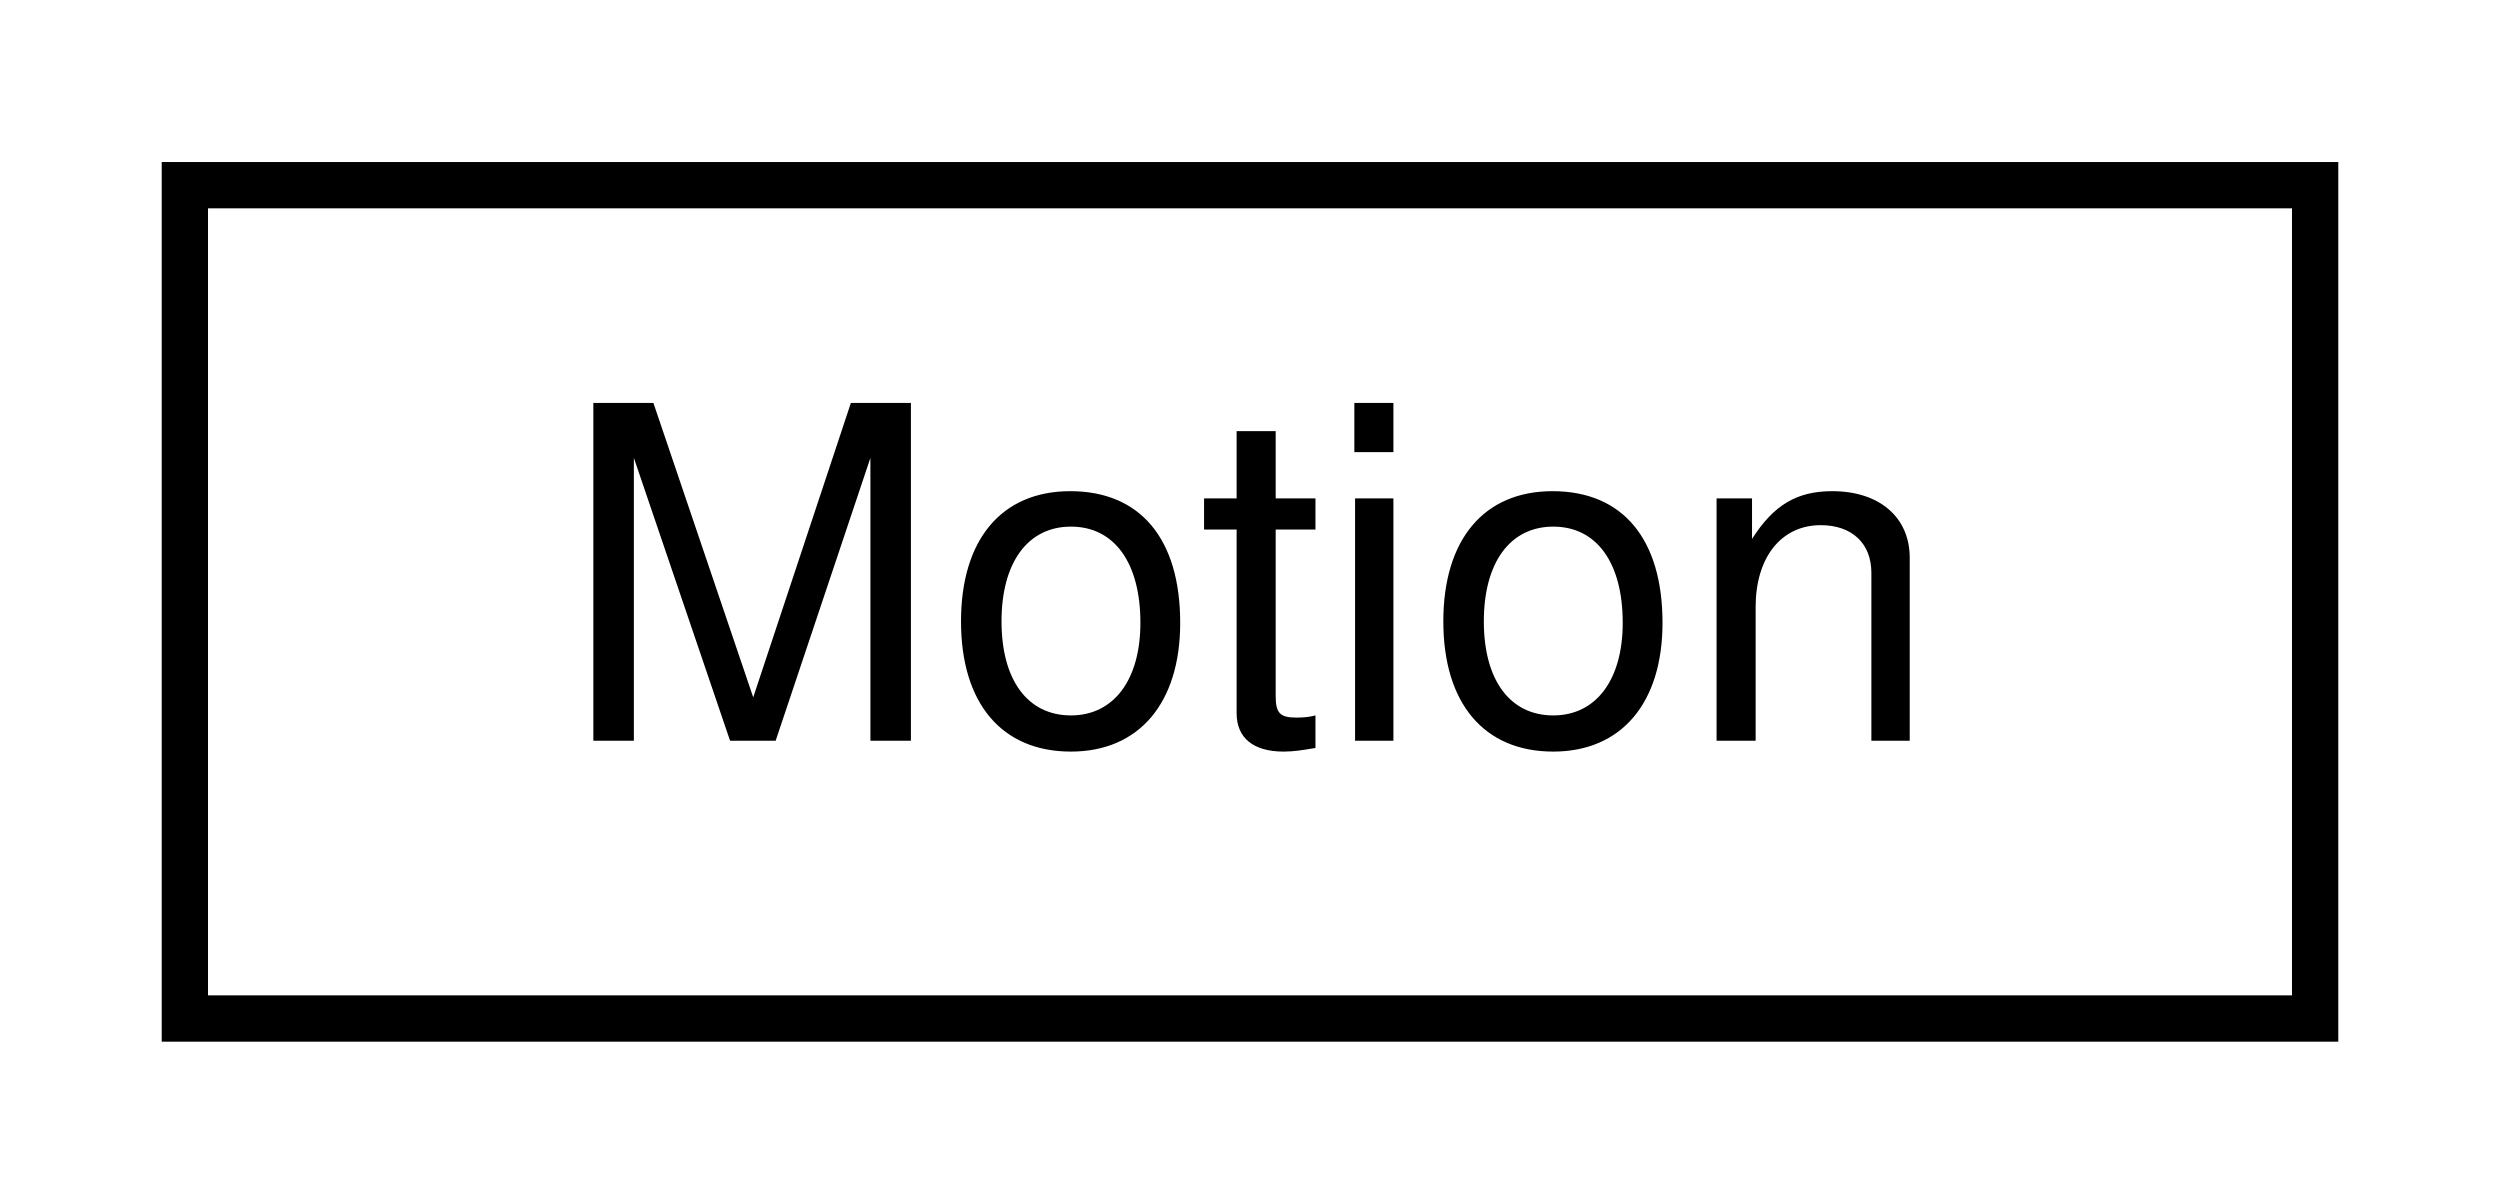
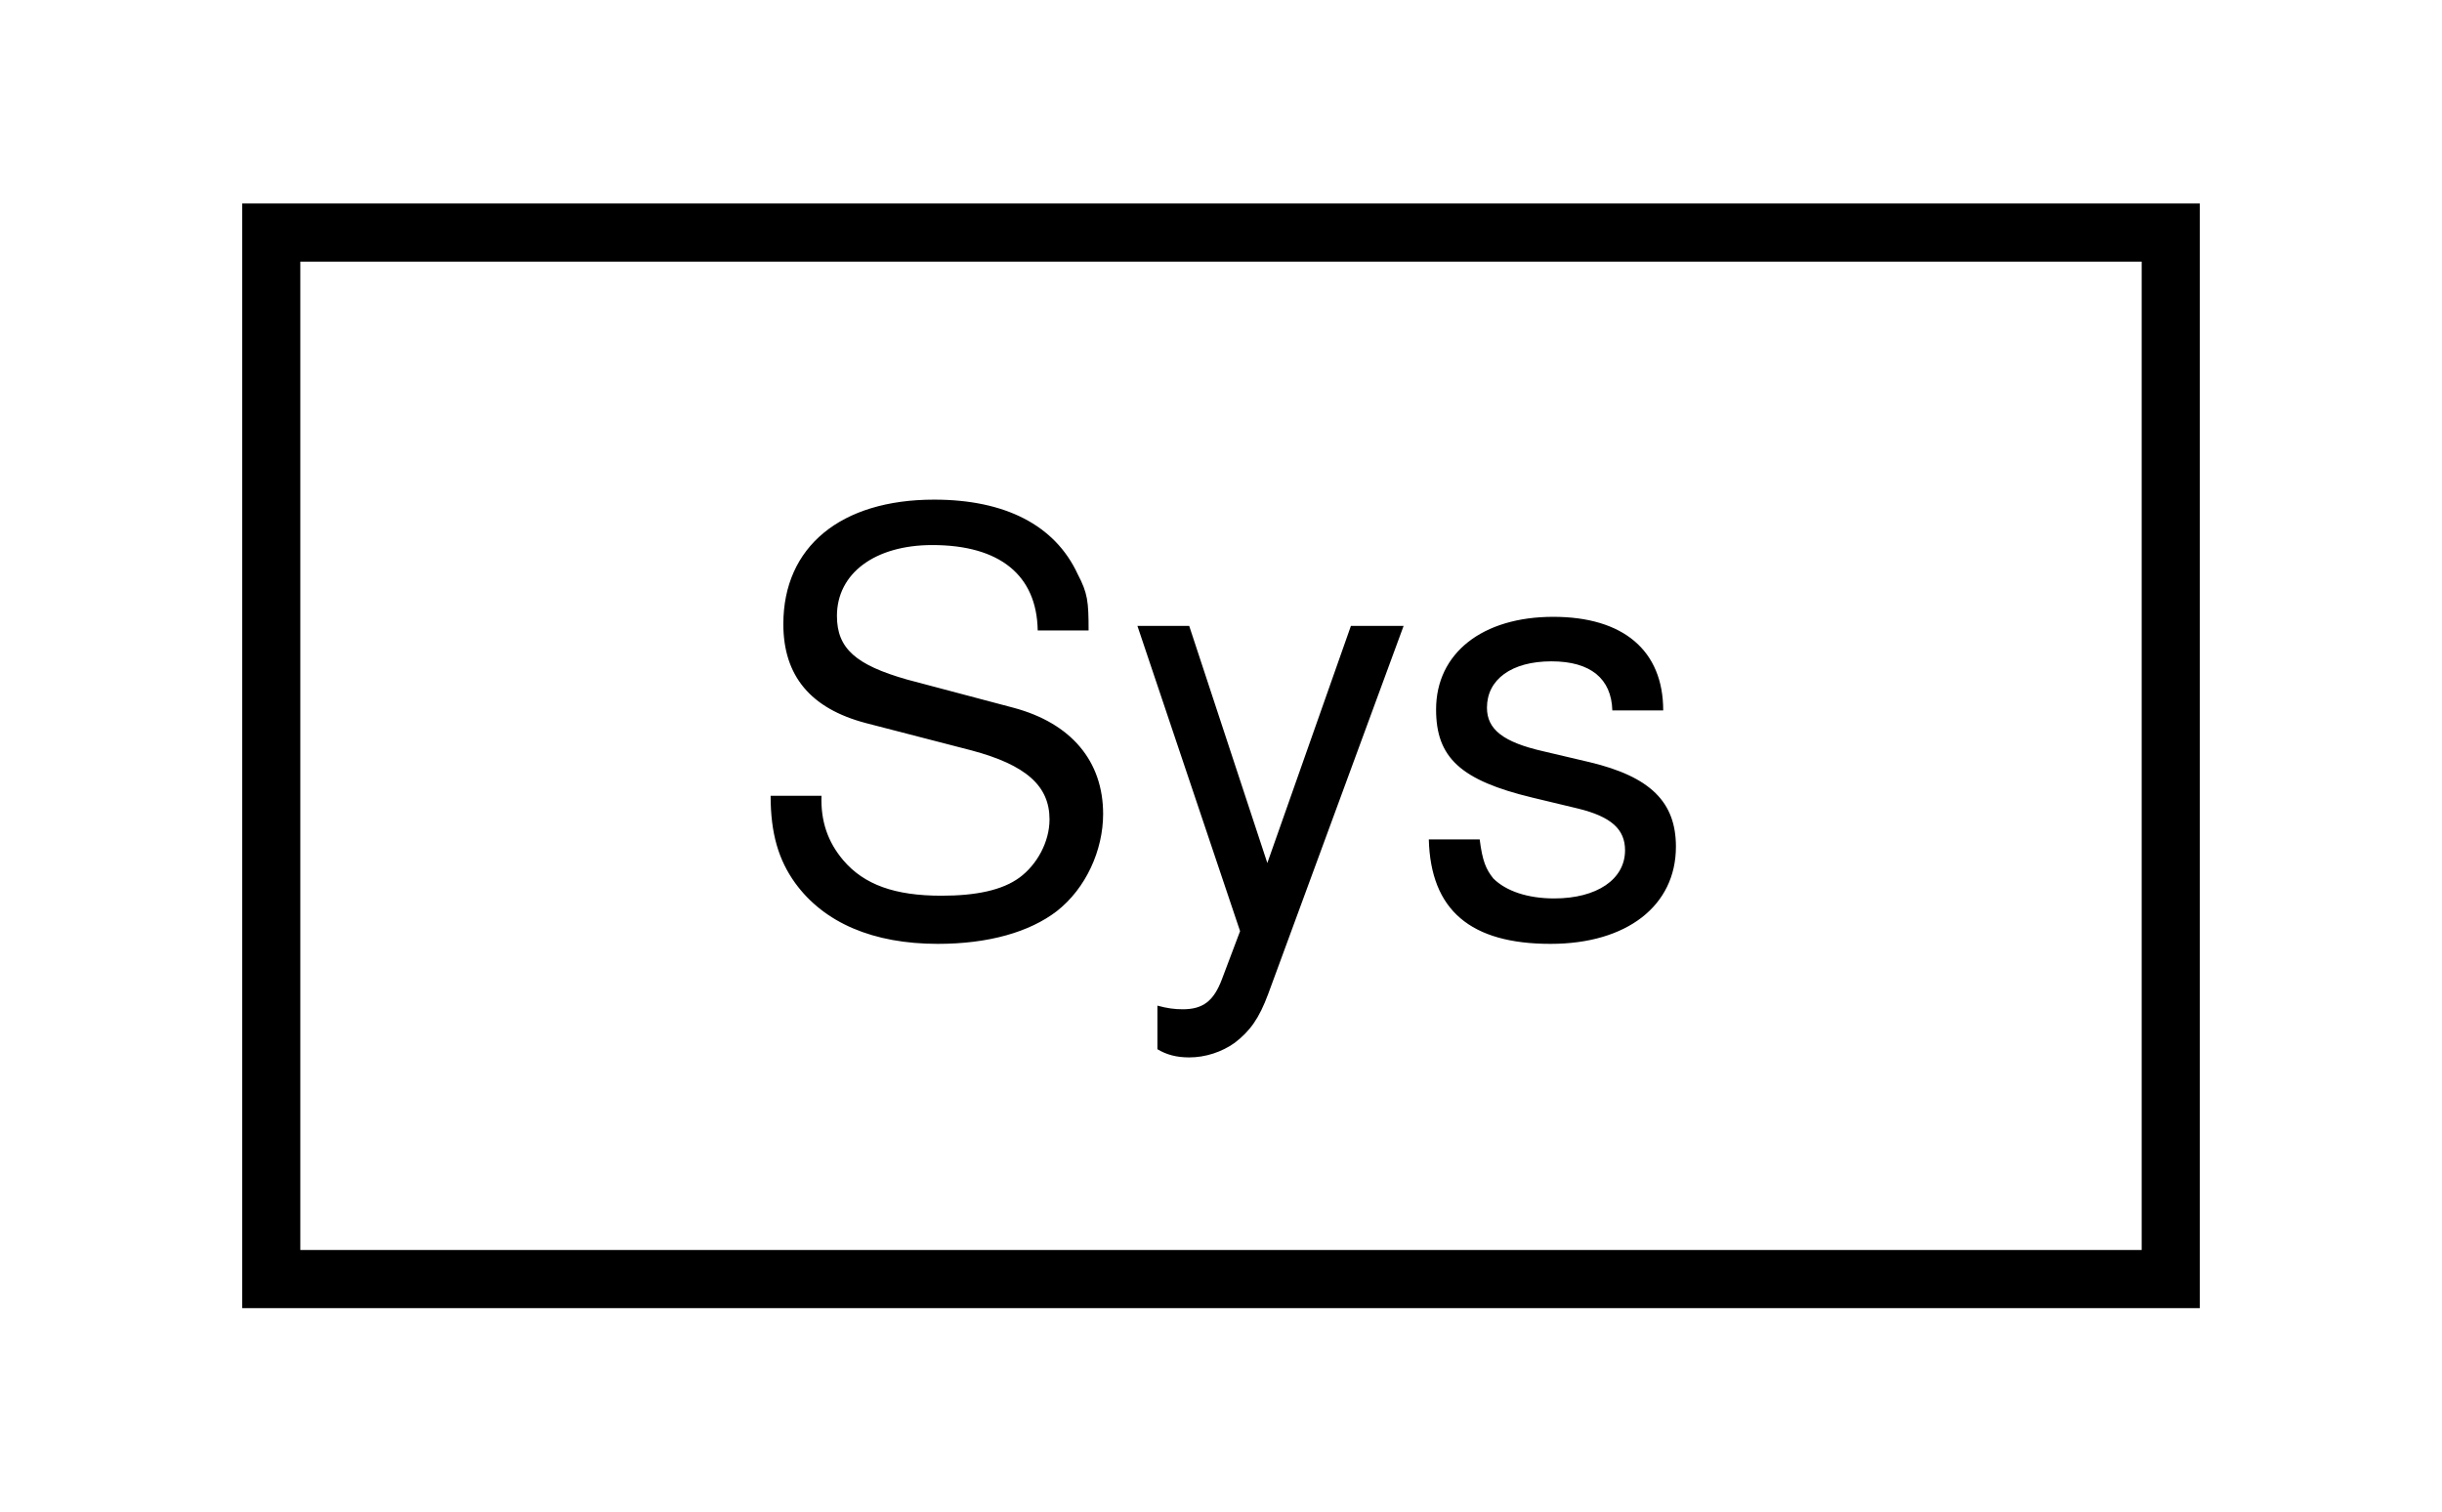
- <svg xmlns="http://www.w3.org/2000/svg" xmlns:xlink="http://www.w3.org/1999/xlink" width="54pt" height="26pt" viewBox="0.00 0.00 54.00 26.00">
+ <svg xmlns="http://www.w3.org/2000/svg" xmlns:xlink="http://www.w3.org/1999/xlink" width="42pt" height="26pt" viewBox="0.00 0.00 42.00 26.00">
  <g id="graph0" class="graph" transform="scale(1 1) rotate(0) translate(4 22)">
    <g id="node1" class="node">
      <g id="a_node1">
-         <a xlink:href="class_motion.html" target="_top" xlink:title="Motion API (accel, compass) ">
-           <polygon fill="none" stroke="black" points="-0.007,-0 -0.007,-18 46.007,-18 46.007,-0 -0.007,-0" />
-           <text text-anchor="middle" x="23" y="-6" font-family="Helvetica,sans-Serif" font-size="10.00">Motion</text>
+         <a xlink:href="class_sys.html" target="_top" xlink:title="System Settings (brightness, version, units) ">
+           <polygon fill="none" stroke="black" points="0.665,-0 0.665,-18 33.335,-18 33.335,-0 0.665,-0" />
+           <text text-anchor="middle" x="17" y="-6" font-family="Helvetica,sans-Serif" font-size="10.00">Sys</text>
        </a>
      </g>
    </g>
  </g>
</svg>
